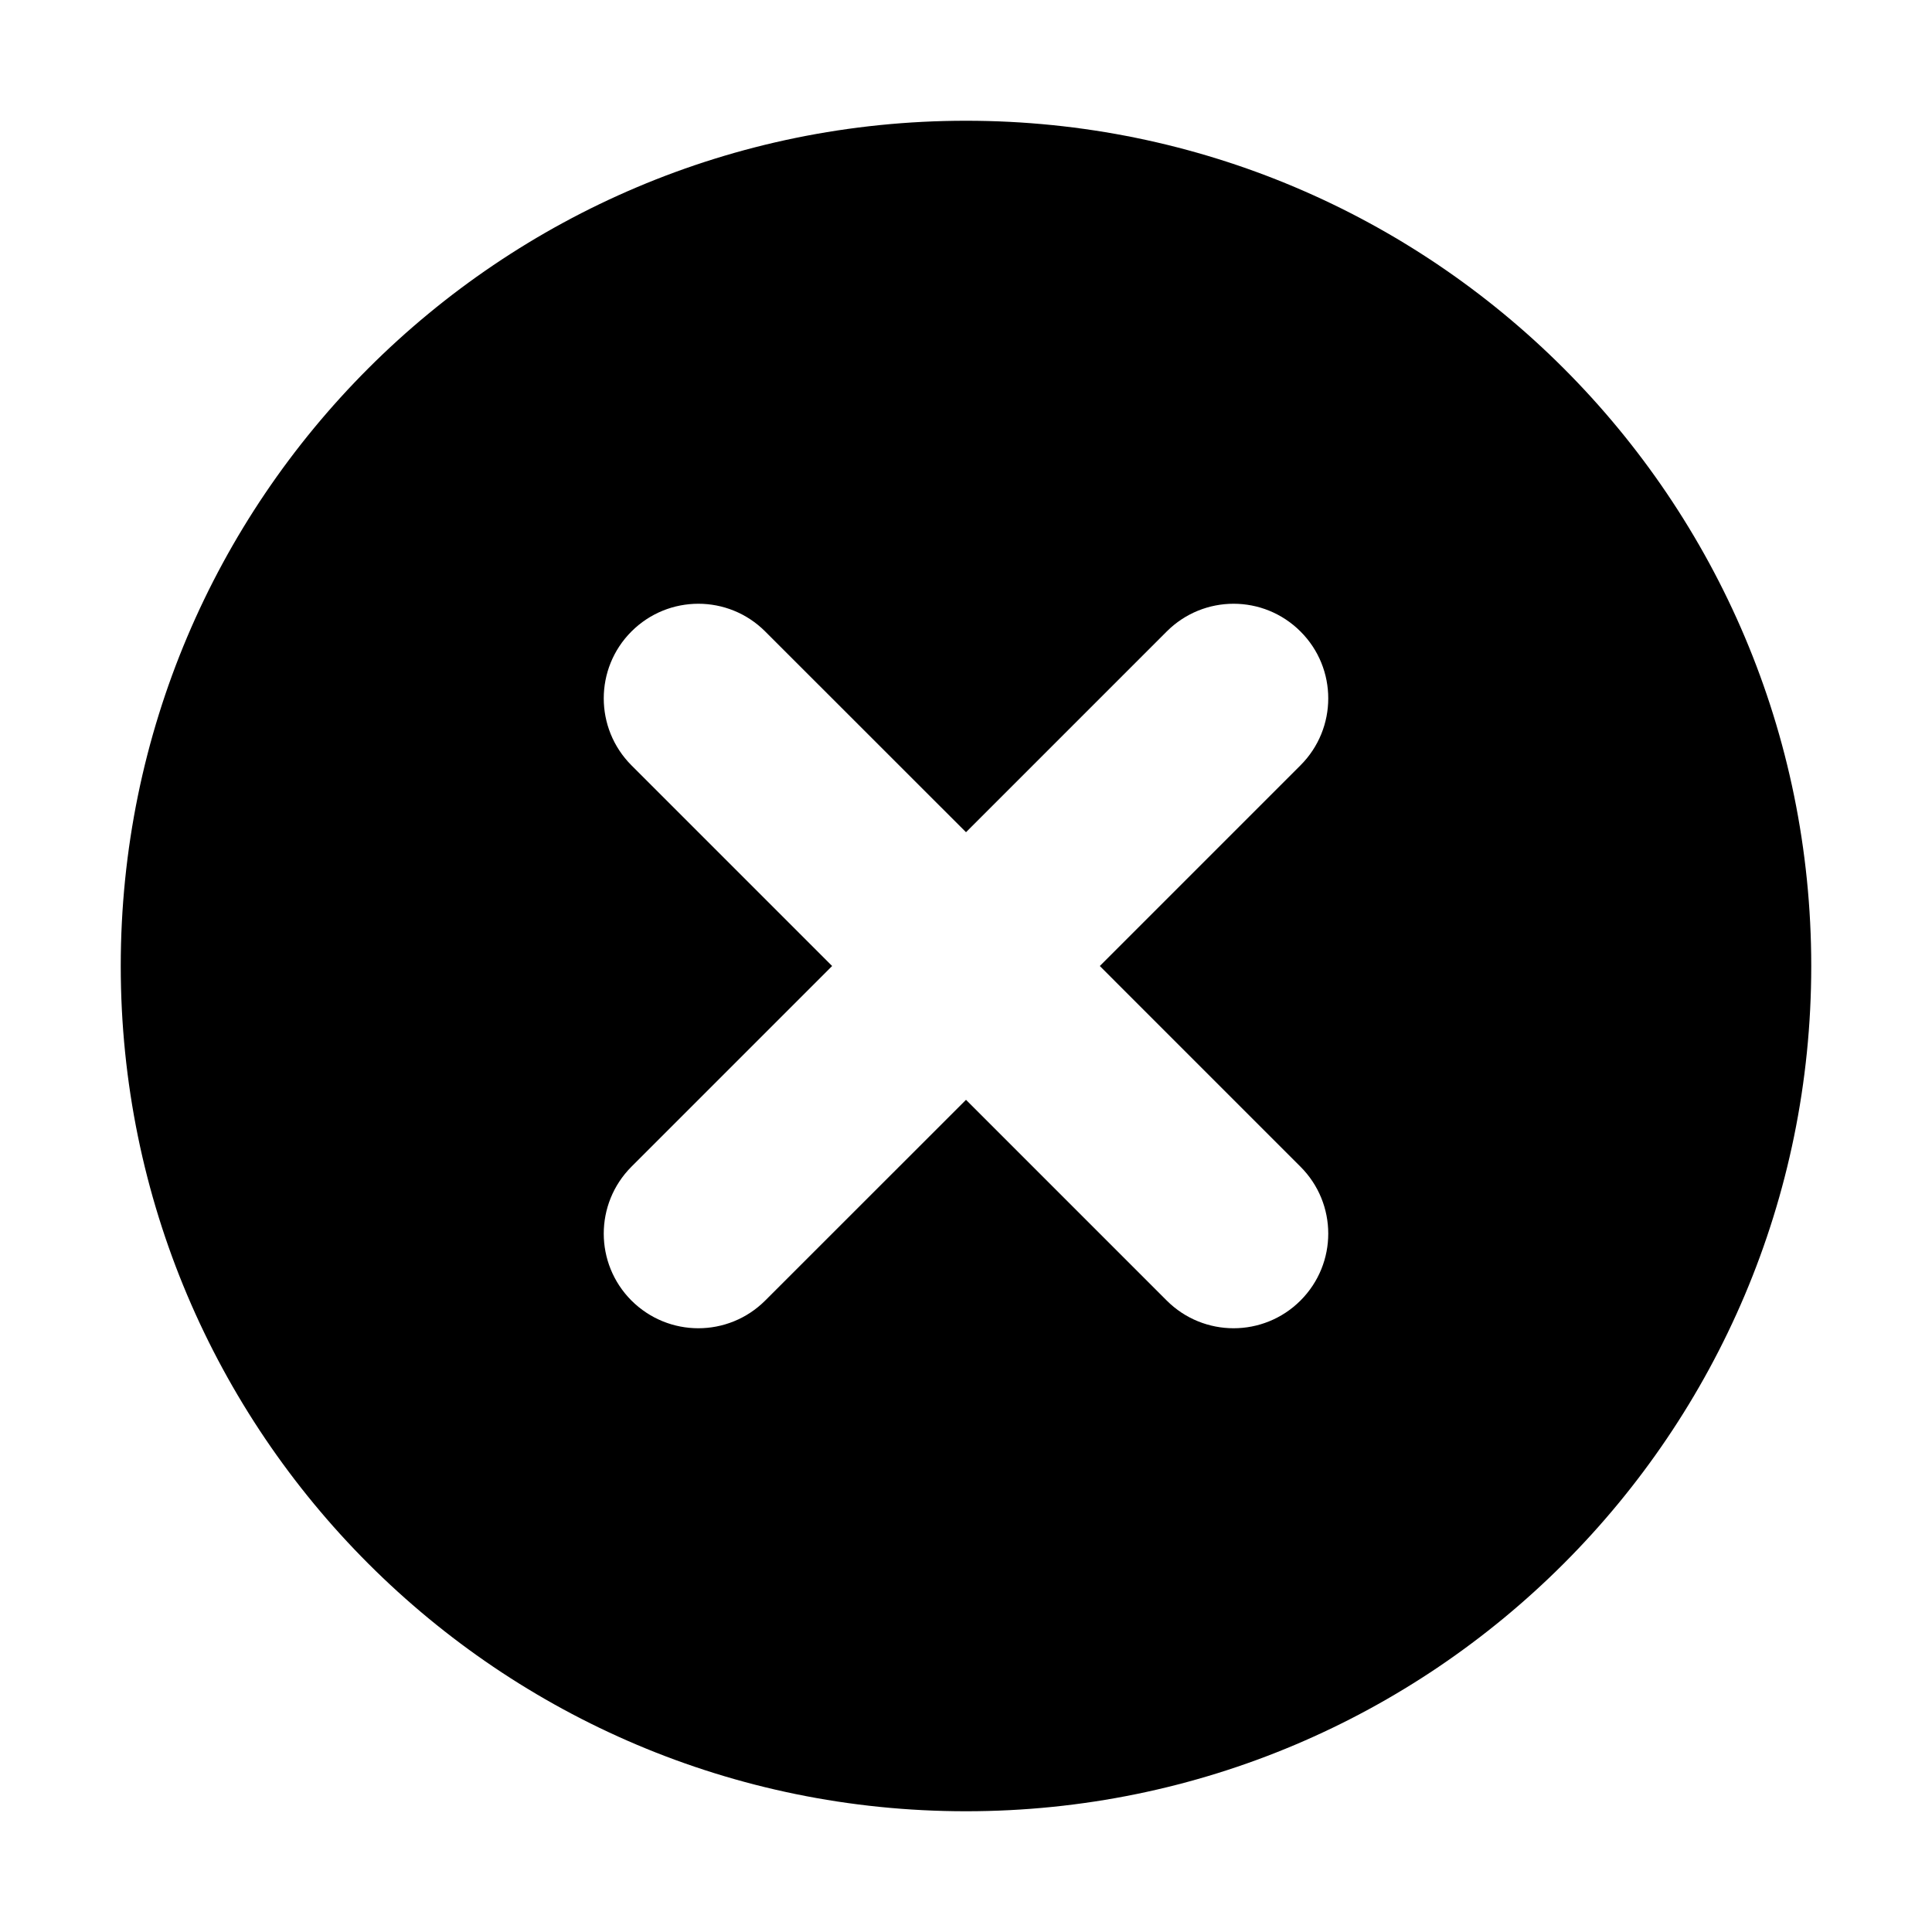
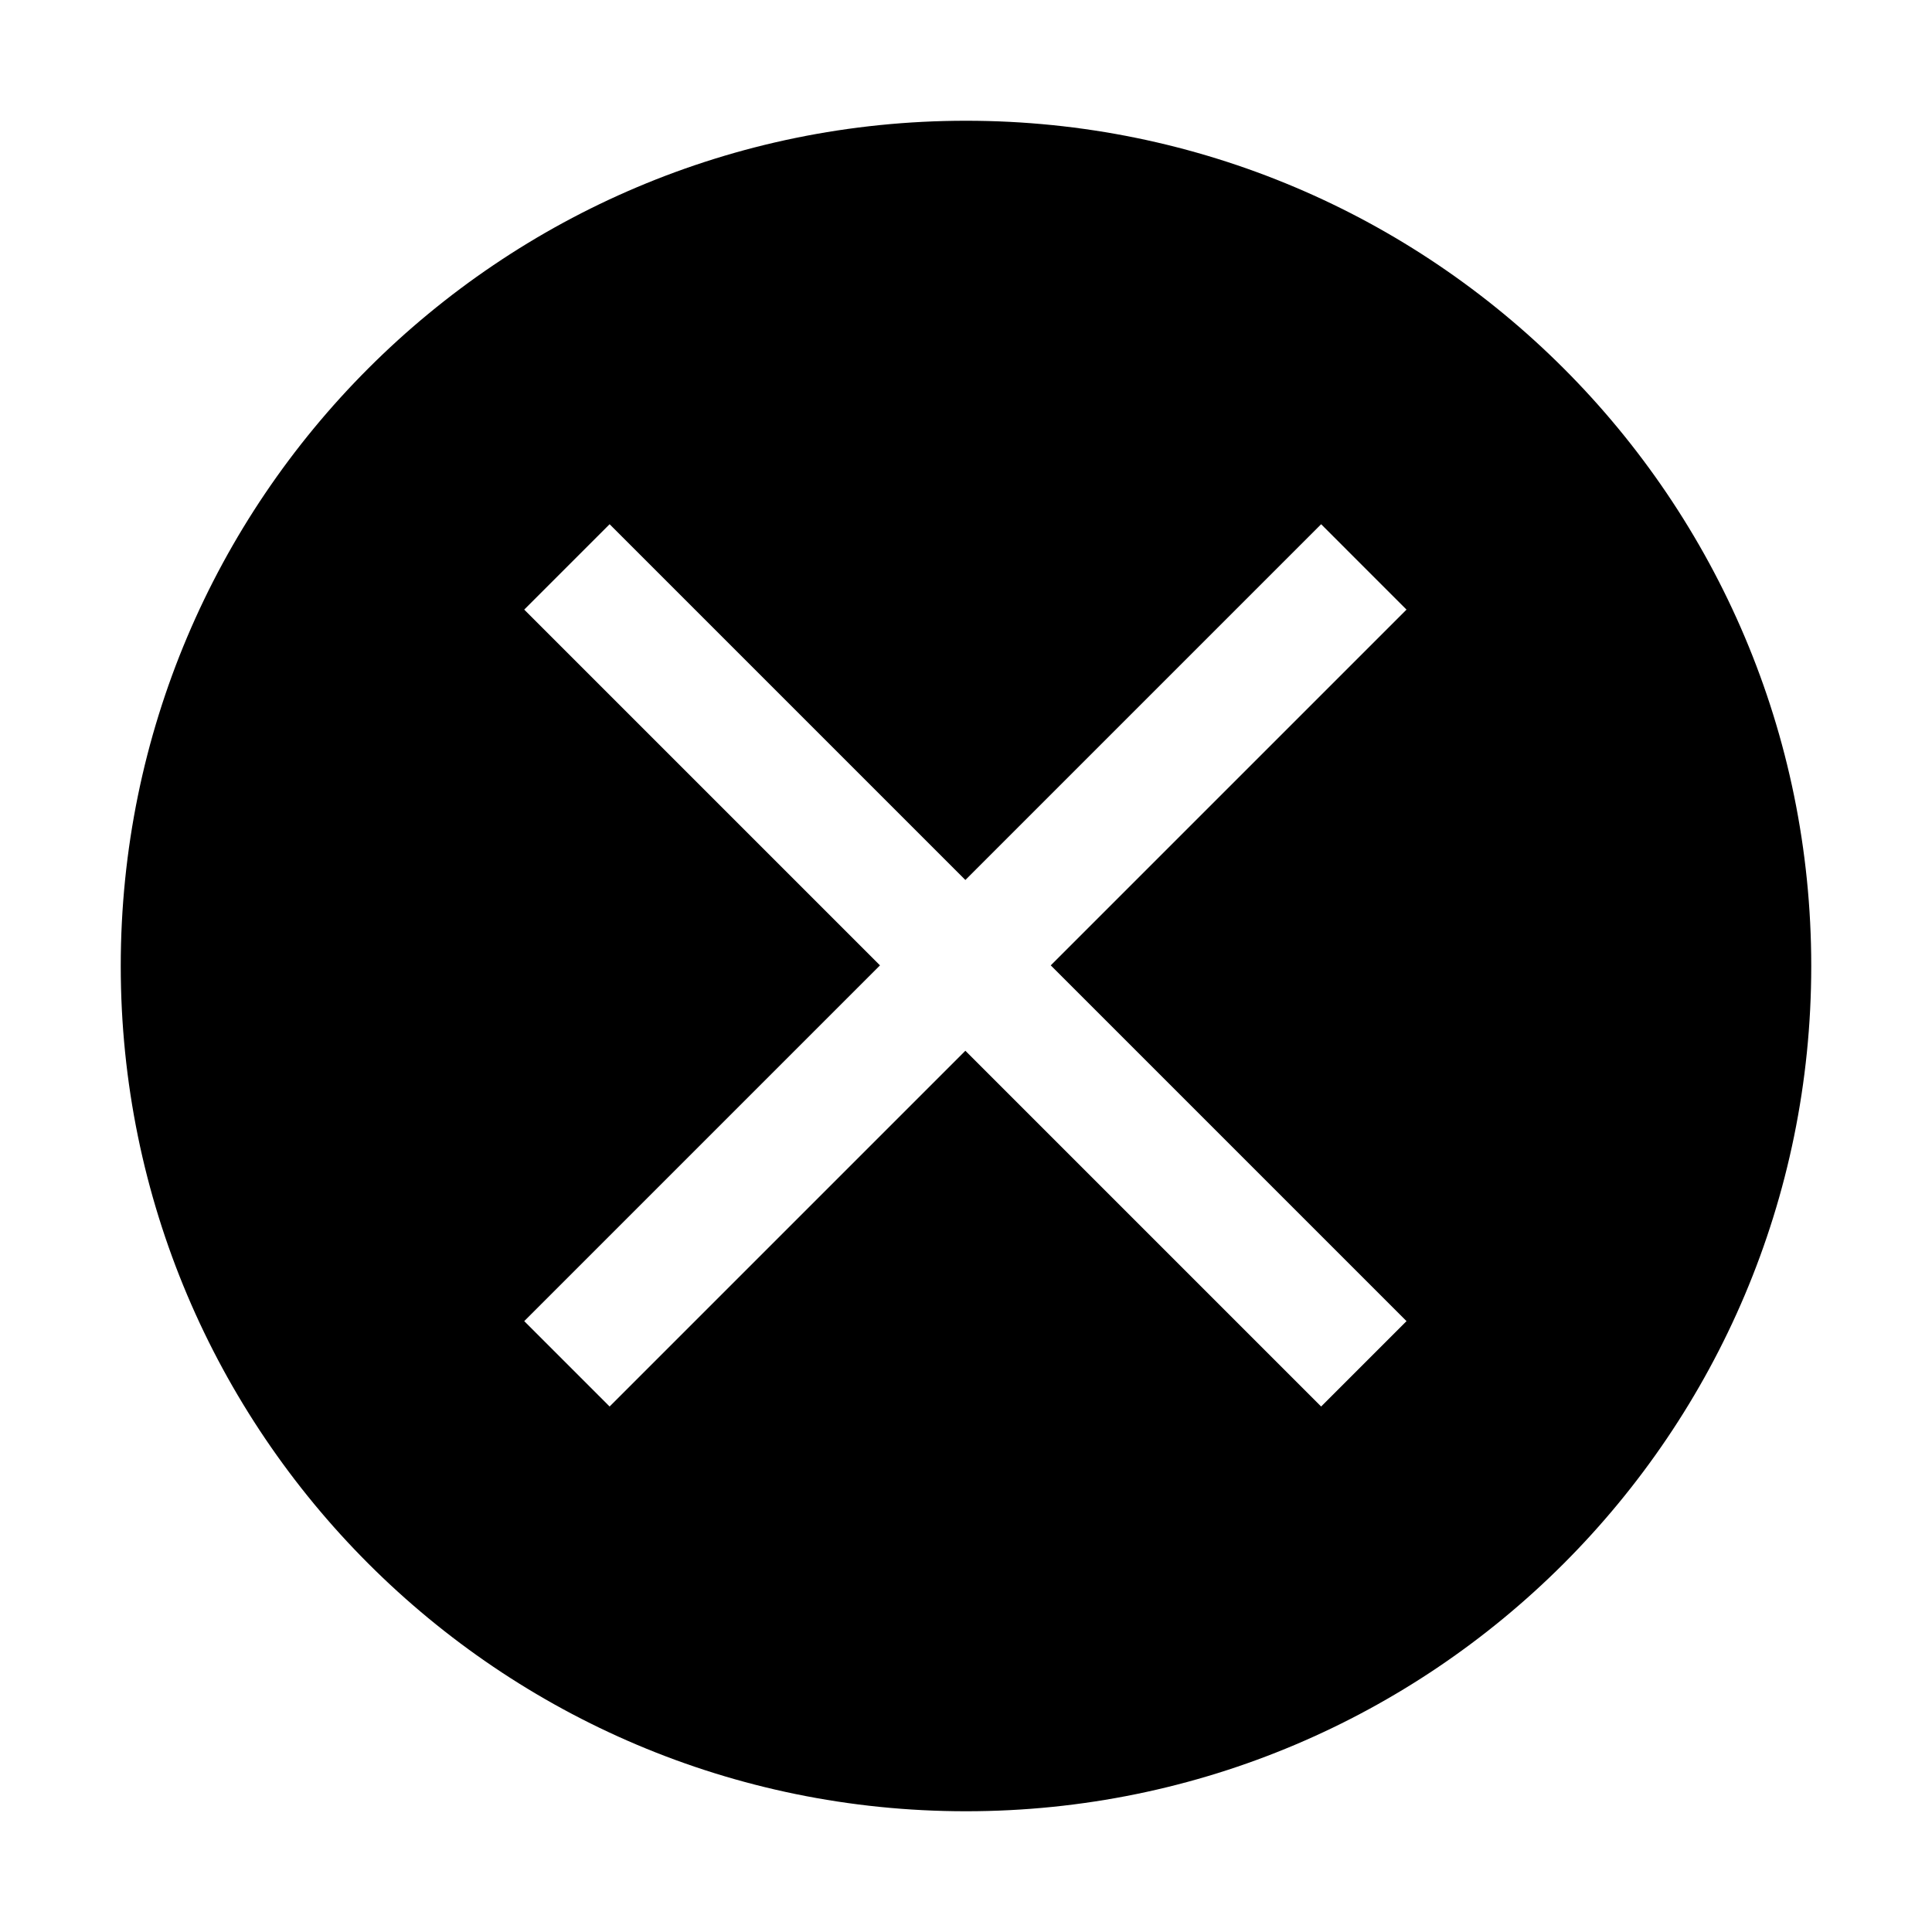
- <svg xmlns="http://www.w3.org/2000/svg" viewBox="0 0 1024 1024">
-   <path d="M512 64c247.4 0 448 200.6 448 448S759.4 960 512 960 64 759.4 64 512 264.6 64 512 64zm177.293 270.708c-19.61-19.61-51.305-19.61-70.915 0L512.006 441.087 405.584 334.708c-19.56-19.61-51.305-19.61-70.915 0-19.559 19.56-19.559 51.309 0 70.92l106.372 106.378-106.372 106.38c-19.559 19.61-19.559 51.308 0 70.919 9.83 9.78 22.619 14.695 35.458 14.695 12.839 0 25.677-4.915 35.457-14.695l106.422-106.38 106.372 106.38c9.78 9.78 22.619 14.695 35.458 14.695 12.839 0 25.677-4.915 35.457-14.695 19.61-19.611 19.61-51.31 0-70.92L582.921 512.006l106.372-106.379c19.61-19.61 19.61-51.359 0-70.919z" fill="currentColor" fill-rule="evenodd" />
+ <svg xmlns="http://www.w3.org/2000/svg" width="1024" height="1024" viewBox="0 0 1024 1024">
+   <path d="M960 512c0 247.37-200.63 448-448 448S64 759.37 64 512 264.63 64 512 64s448 200.63 448 448M745.483 323.105l-188.561 188.56 188.561 188.563-45.255 45.255-188.561-188.562-188.562 188.562-45.255-45.255 188.562-188.562L277.85 323.105l45.255-45.255 188.562 188.56 188.561-188.56 45.255 45.255z" fill="currentColor" fill-rule="evenodd" />
</svg>
